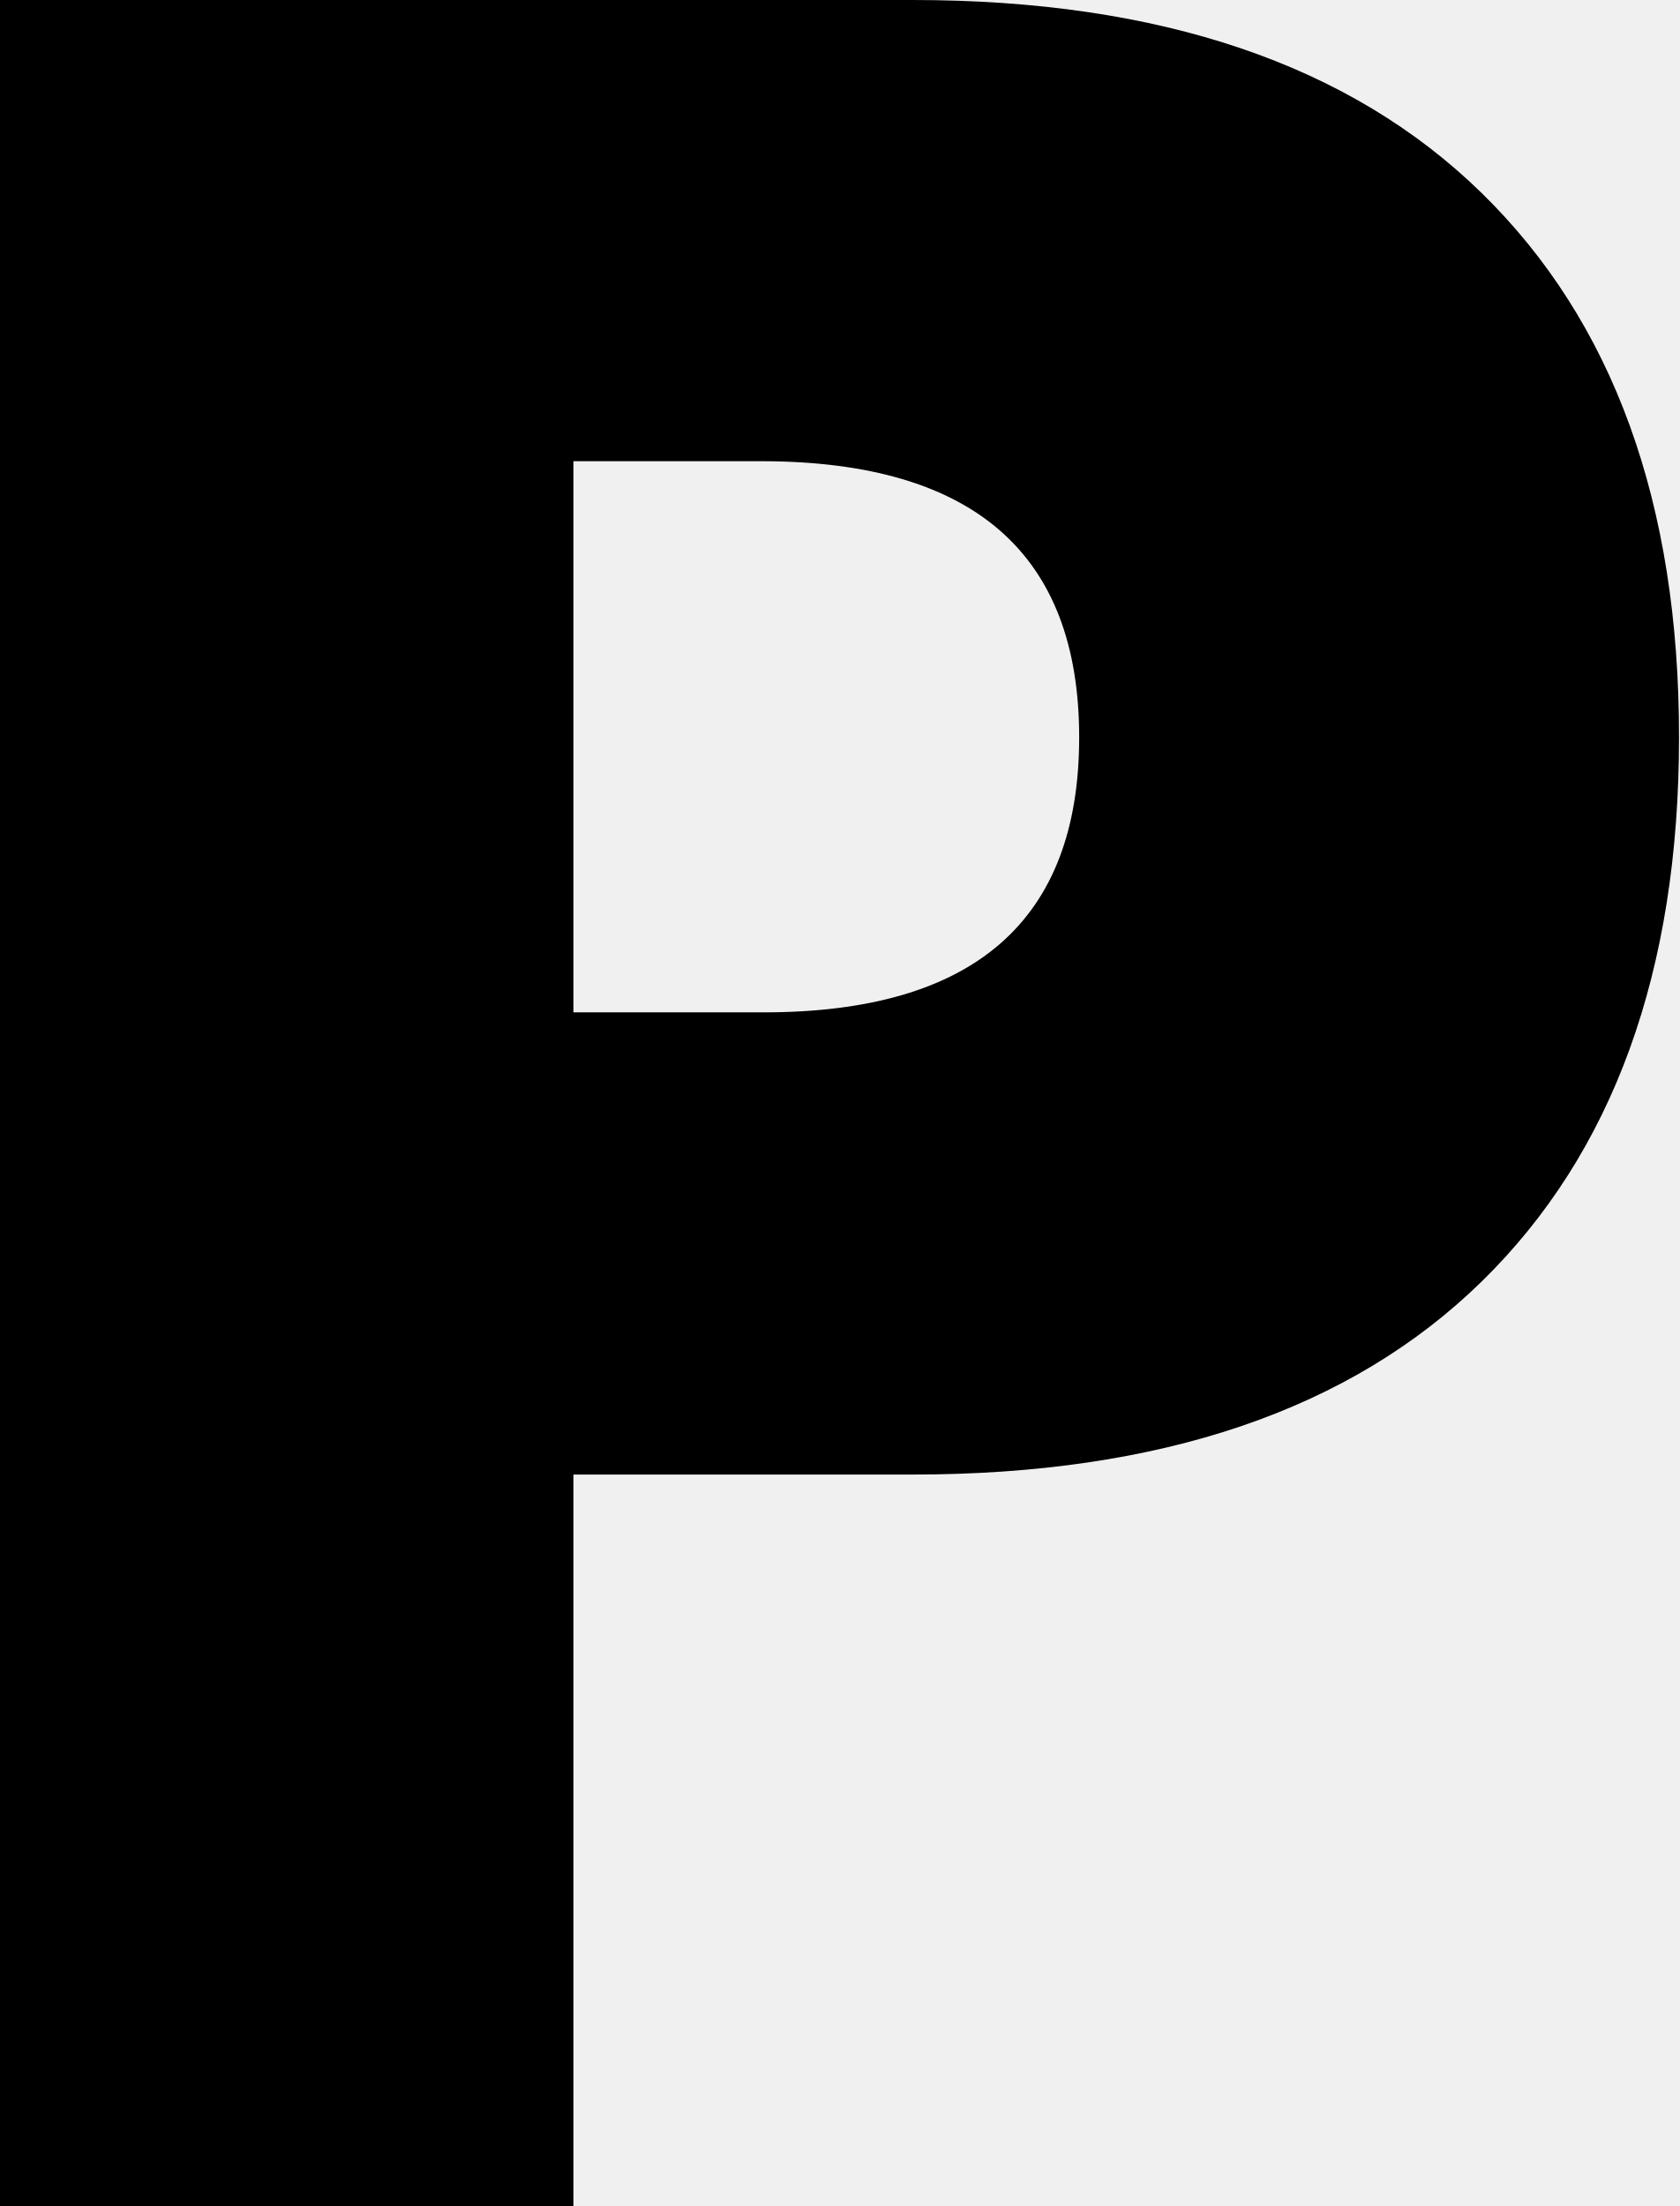
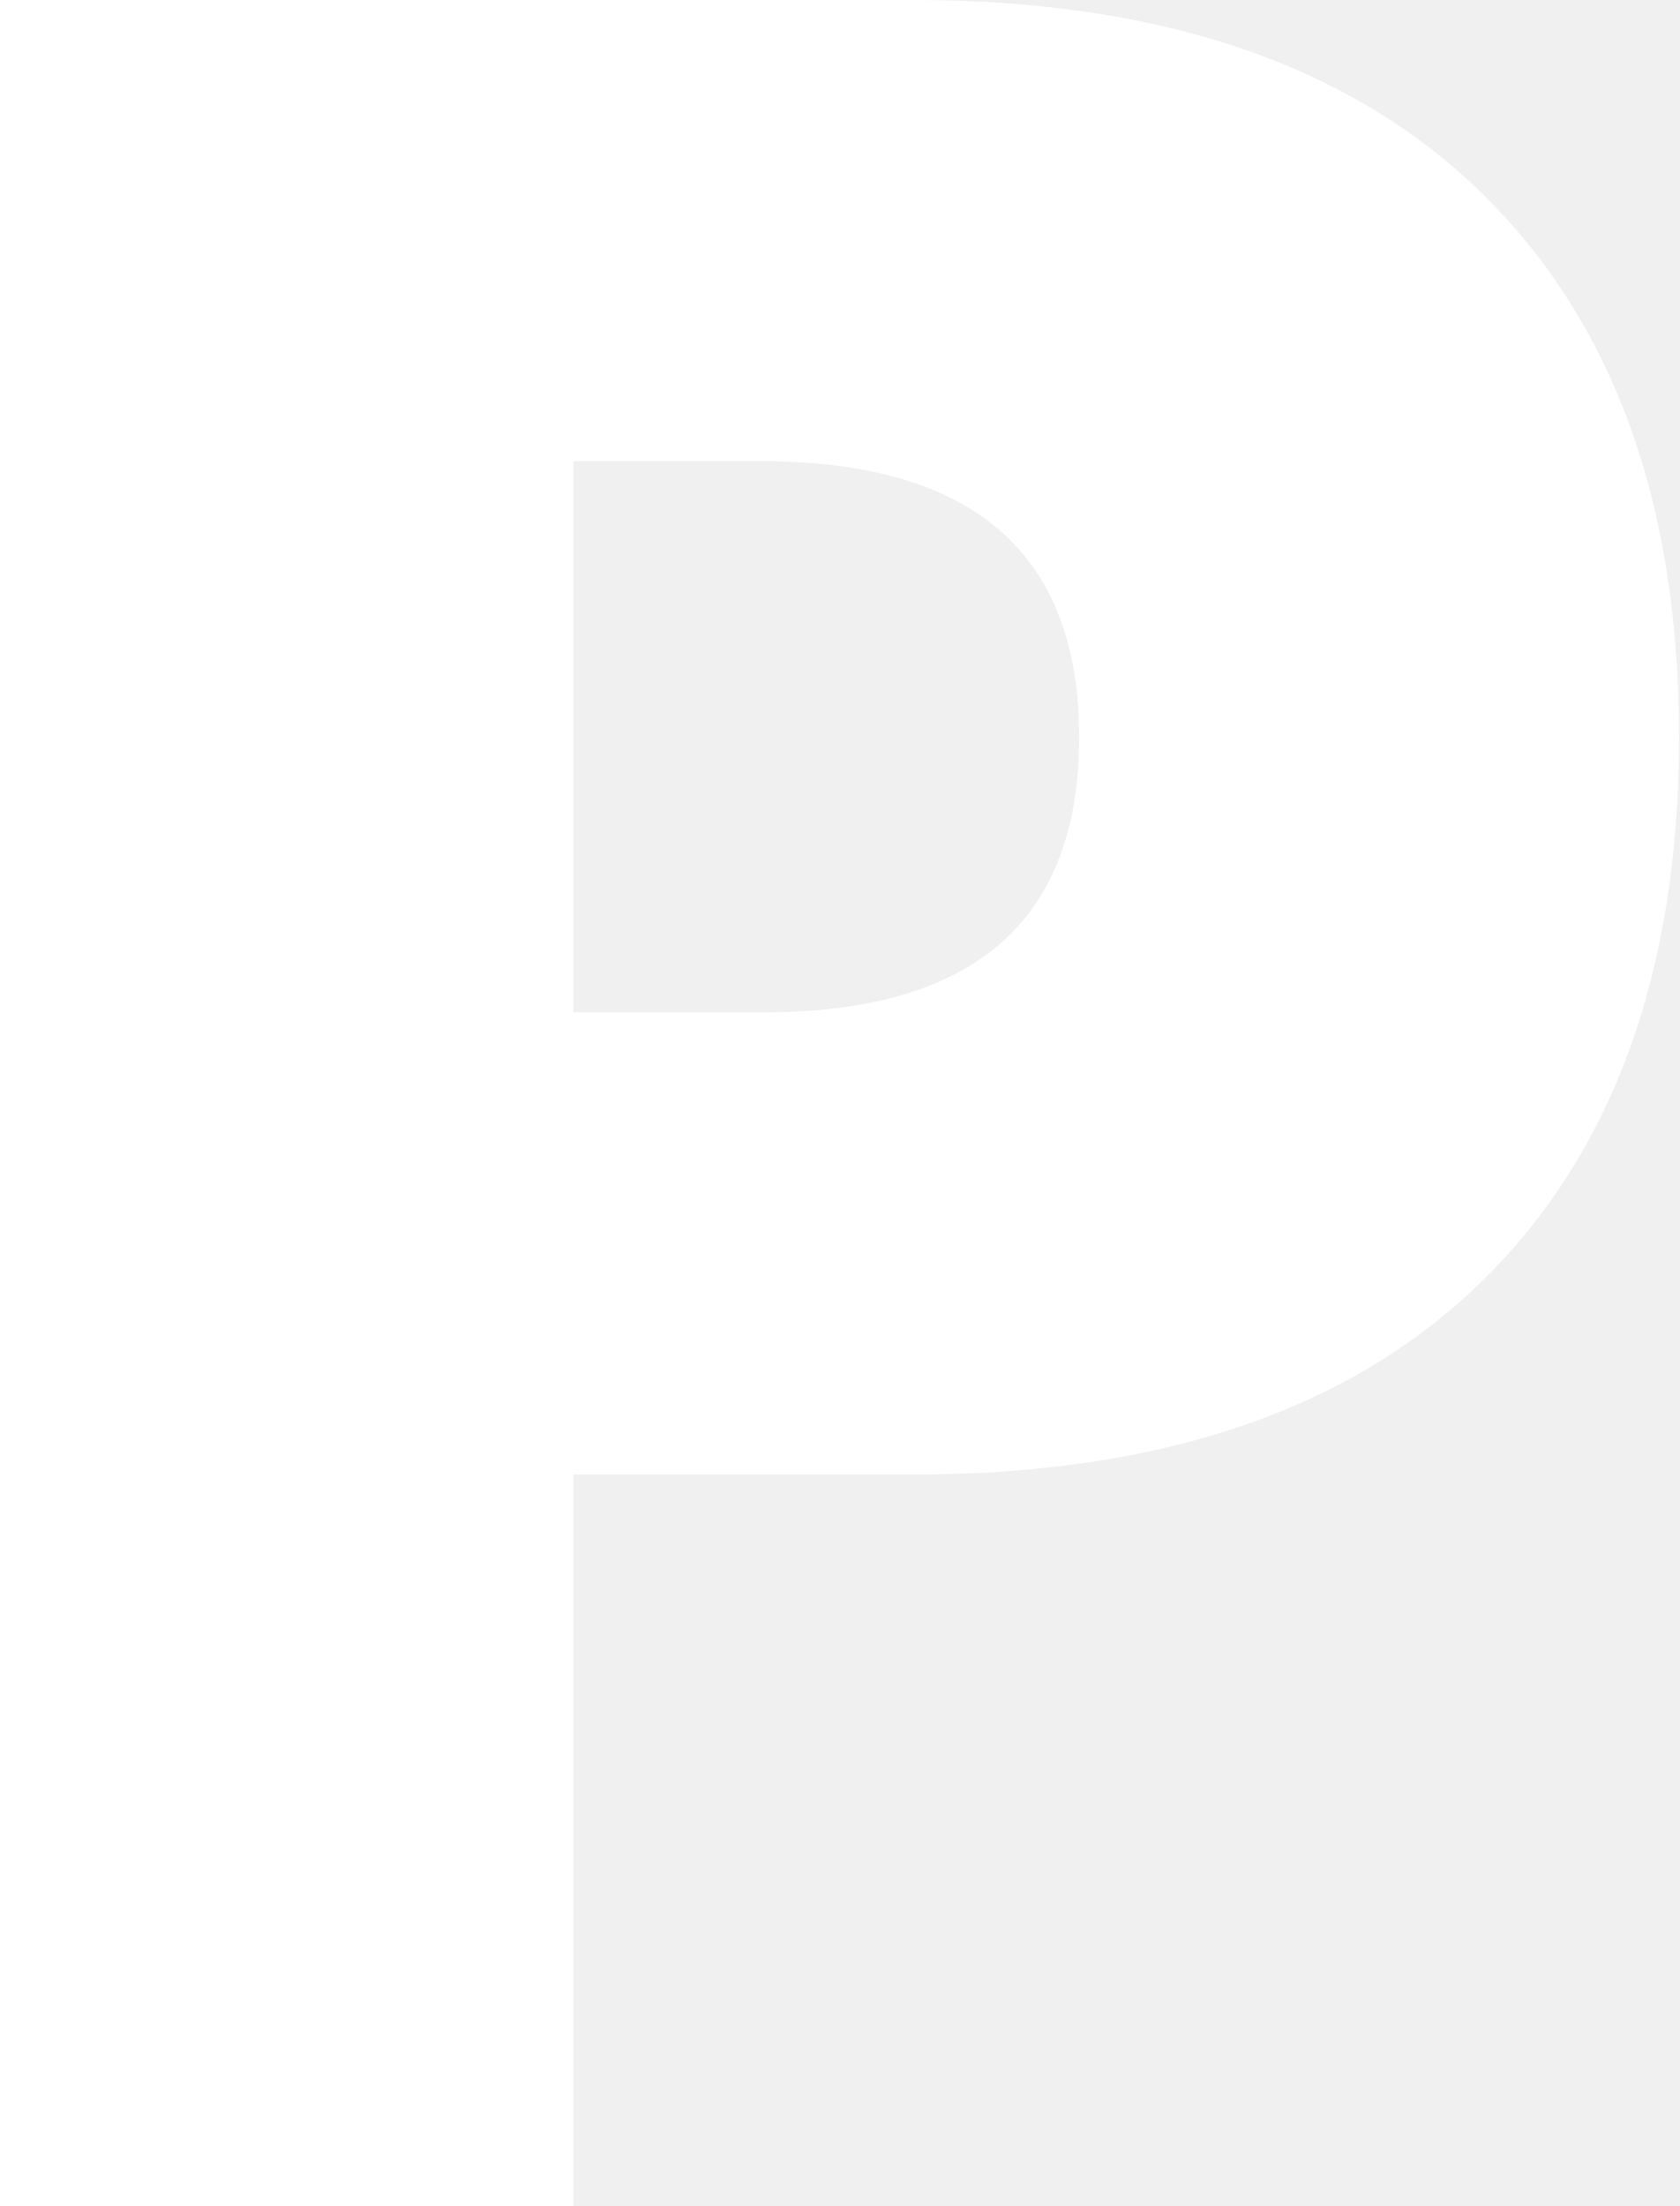
<svg xmlns="http://www.w3.org/2000/svg" viewBox="0 0 85.13 111.83">
  <g id="Layer_2" data-name="Layer 2">
    <g id="Layer_1-2" data-name="Layer 1">
      <g id="Creative_Developer" data-name="Creative Developer">
        <g id="Devloper">
-           <path d="M29.07,111.83H0V0H46.27Q65.11,0,75.12,9.79t10,27.59q0,17.79-10,27.58T46.27,74.75H29.07Zm0-60.51h9.64q16,0,16-13.94t-16-14H29.07Z" />
+           <path fill="#fff" d="M29.07,111.83H0V0H46.27Q65.11,0,75.12,9.79t10,27.59q0,17.79-10,27.58T46.27,74.75H29.07Zm0-60.51h9.64q16,0,16-13.94t-16-14H29.07Z" />
        </g>
      </g>
    </g>
  </g>
</svg>
